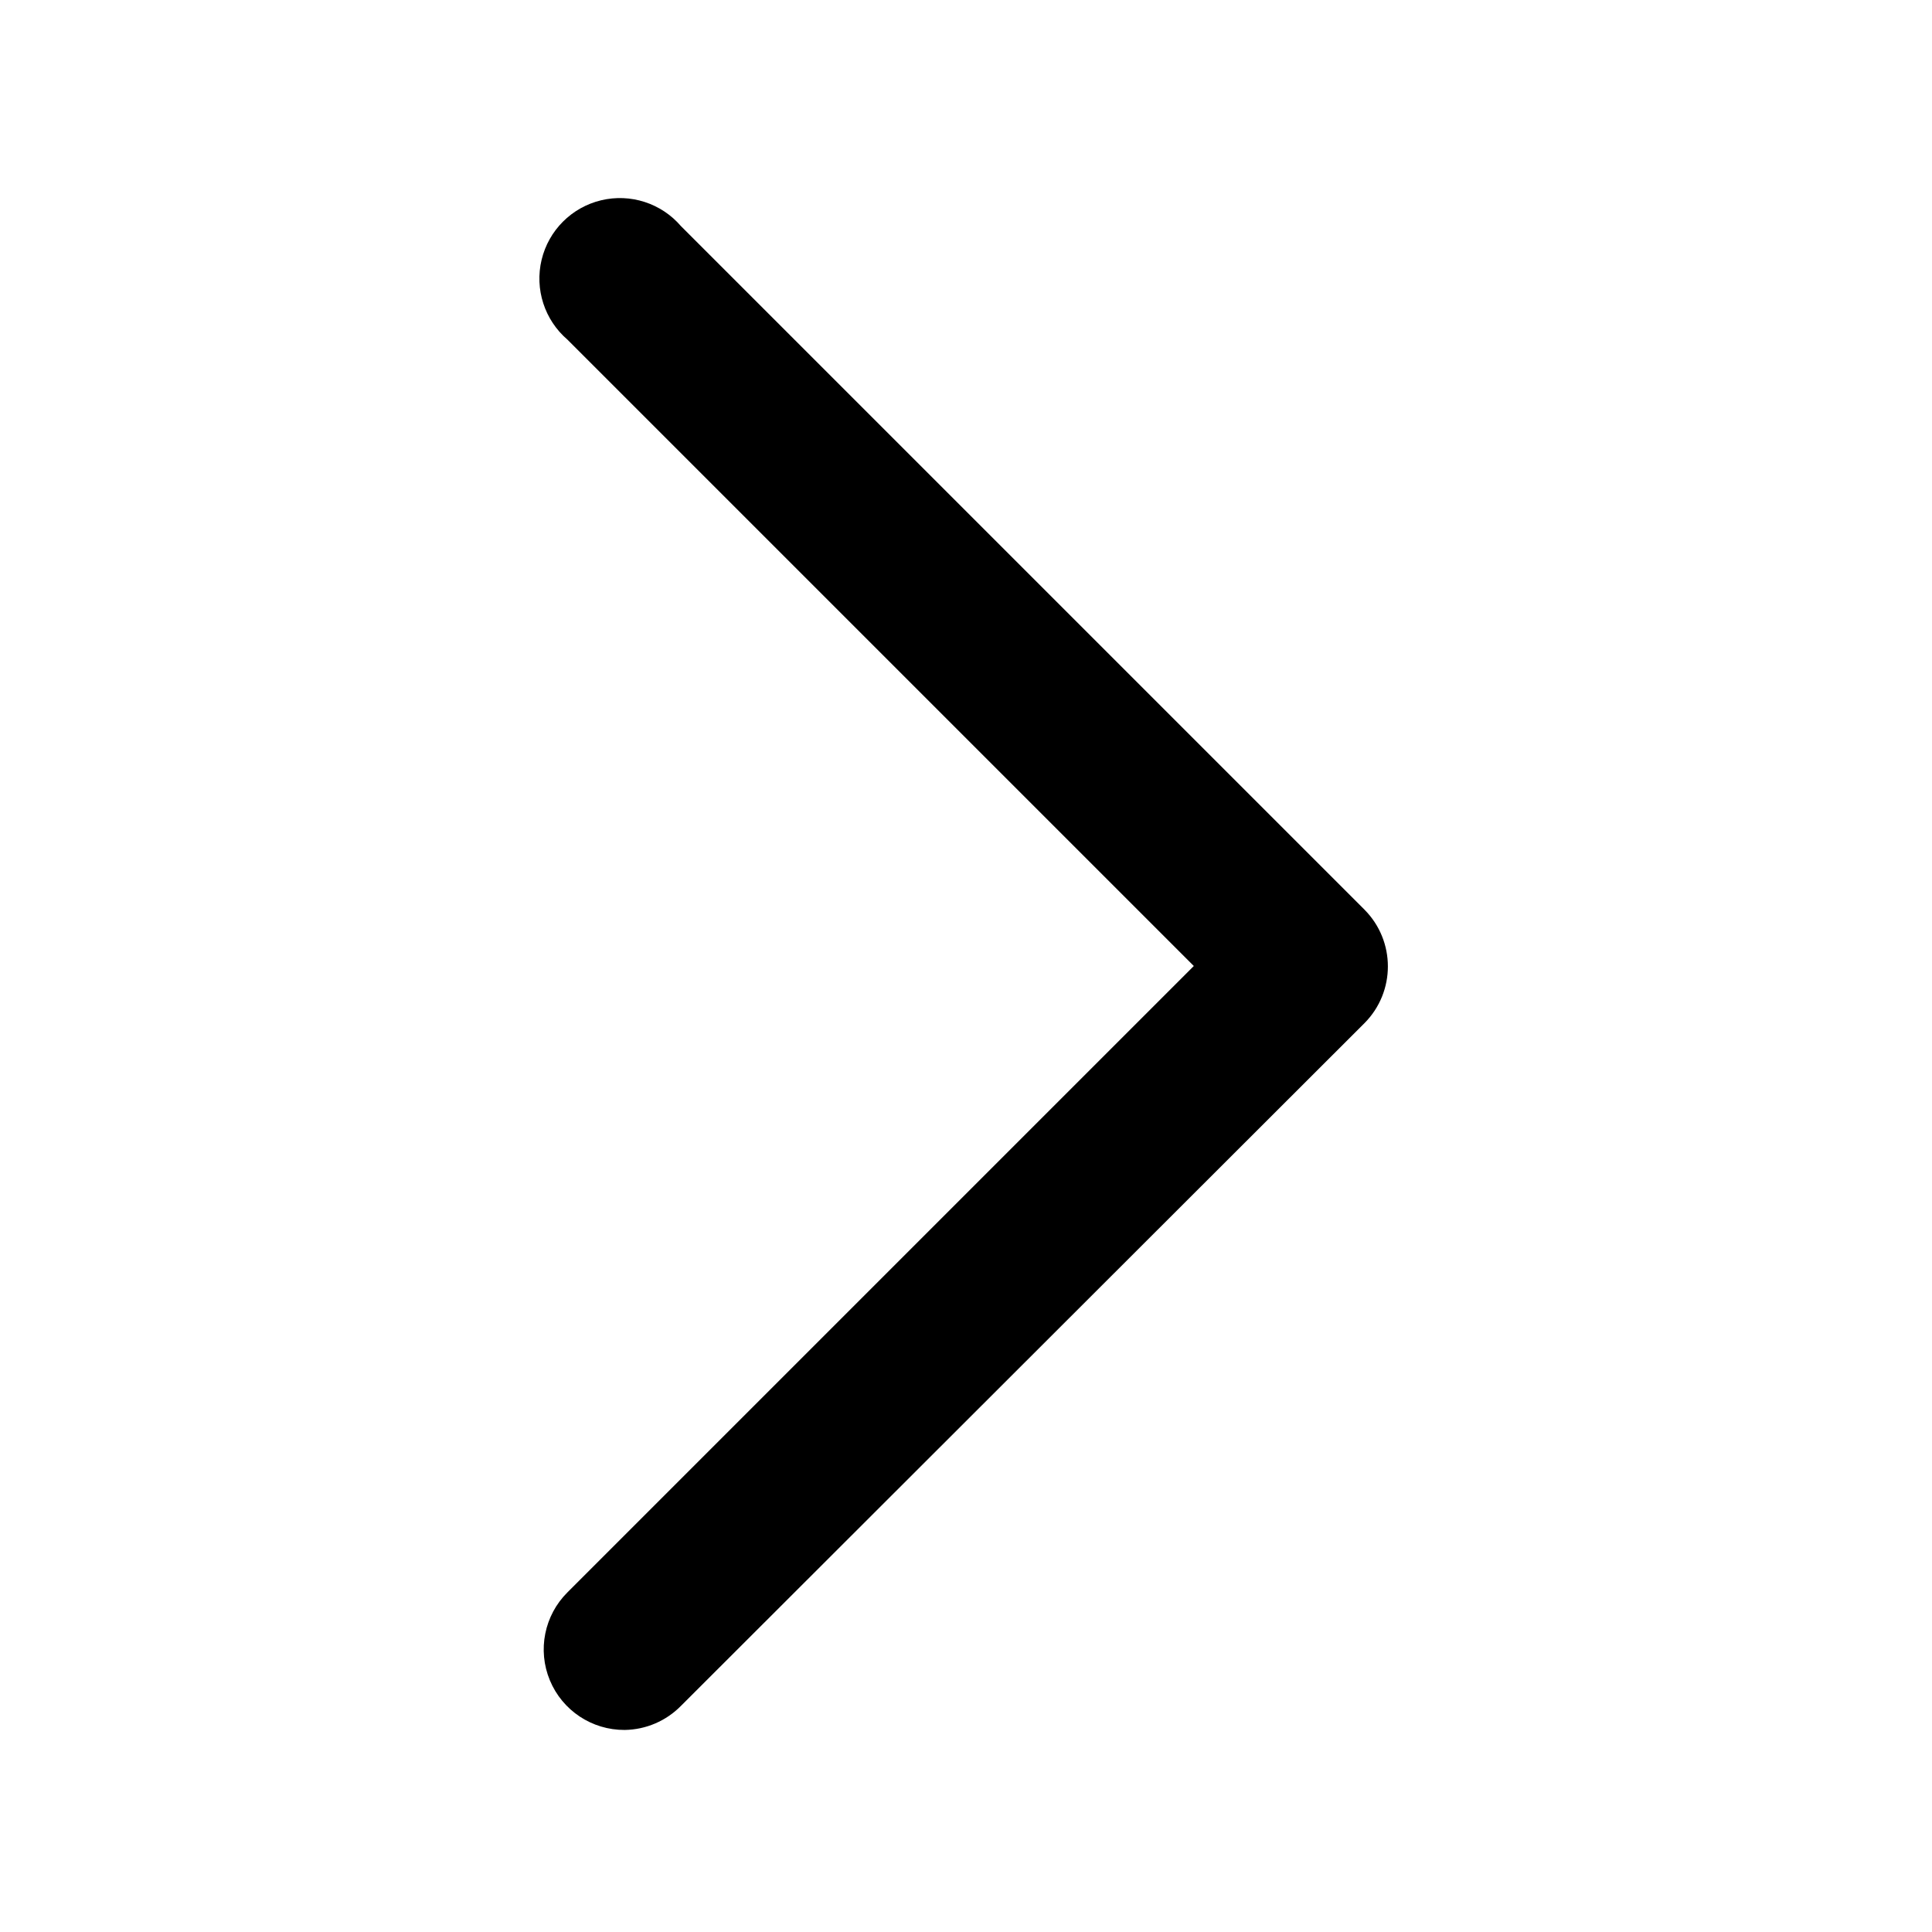
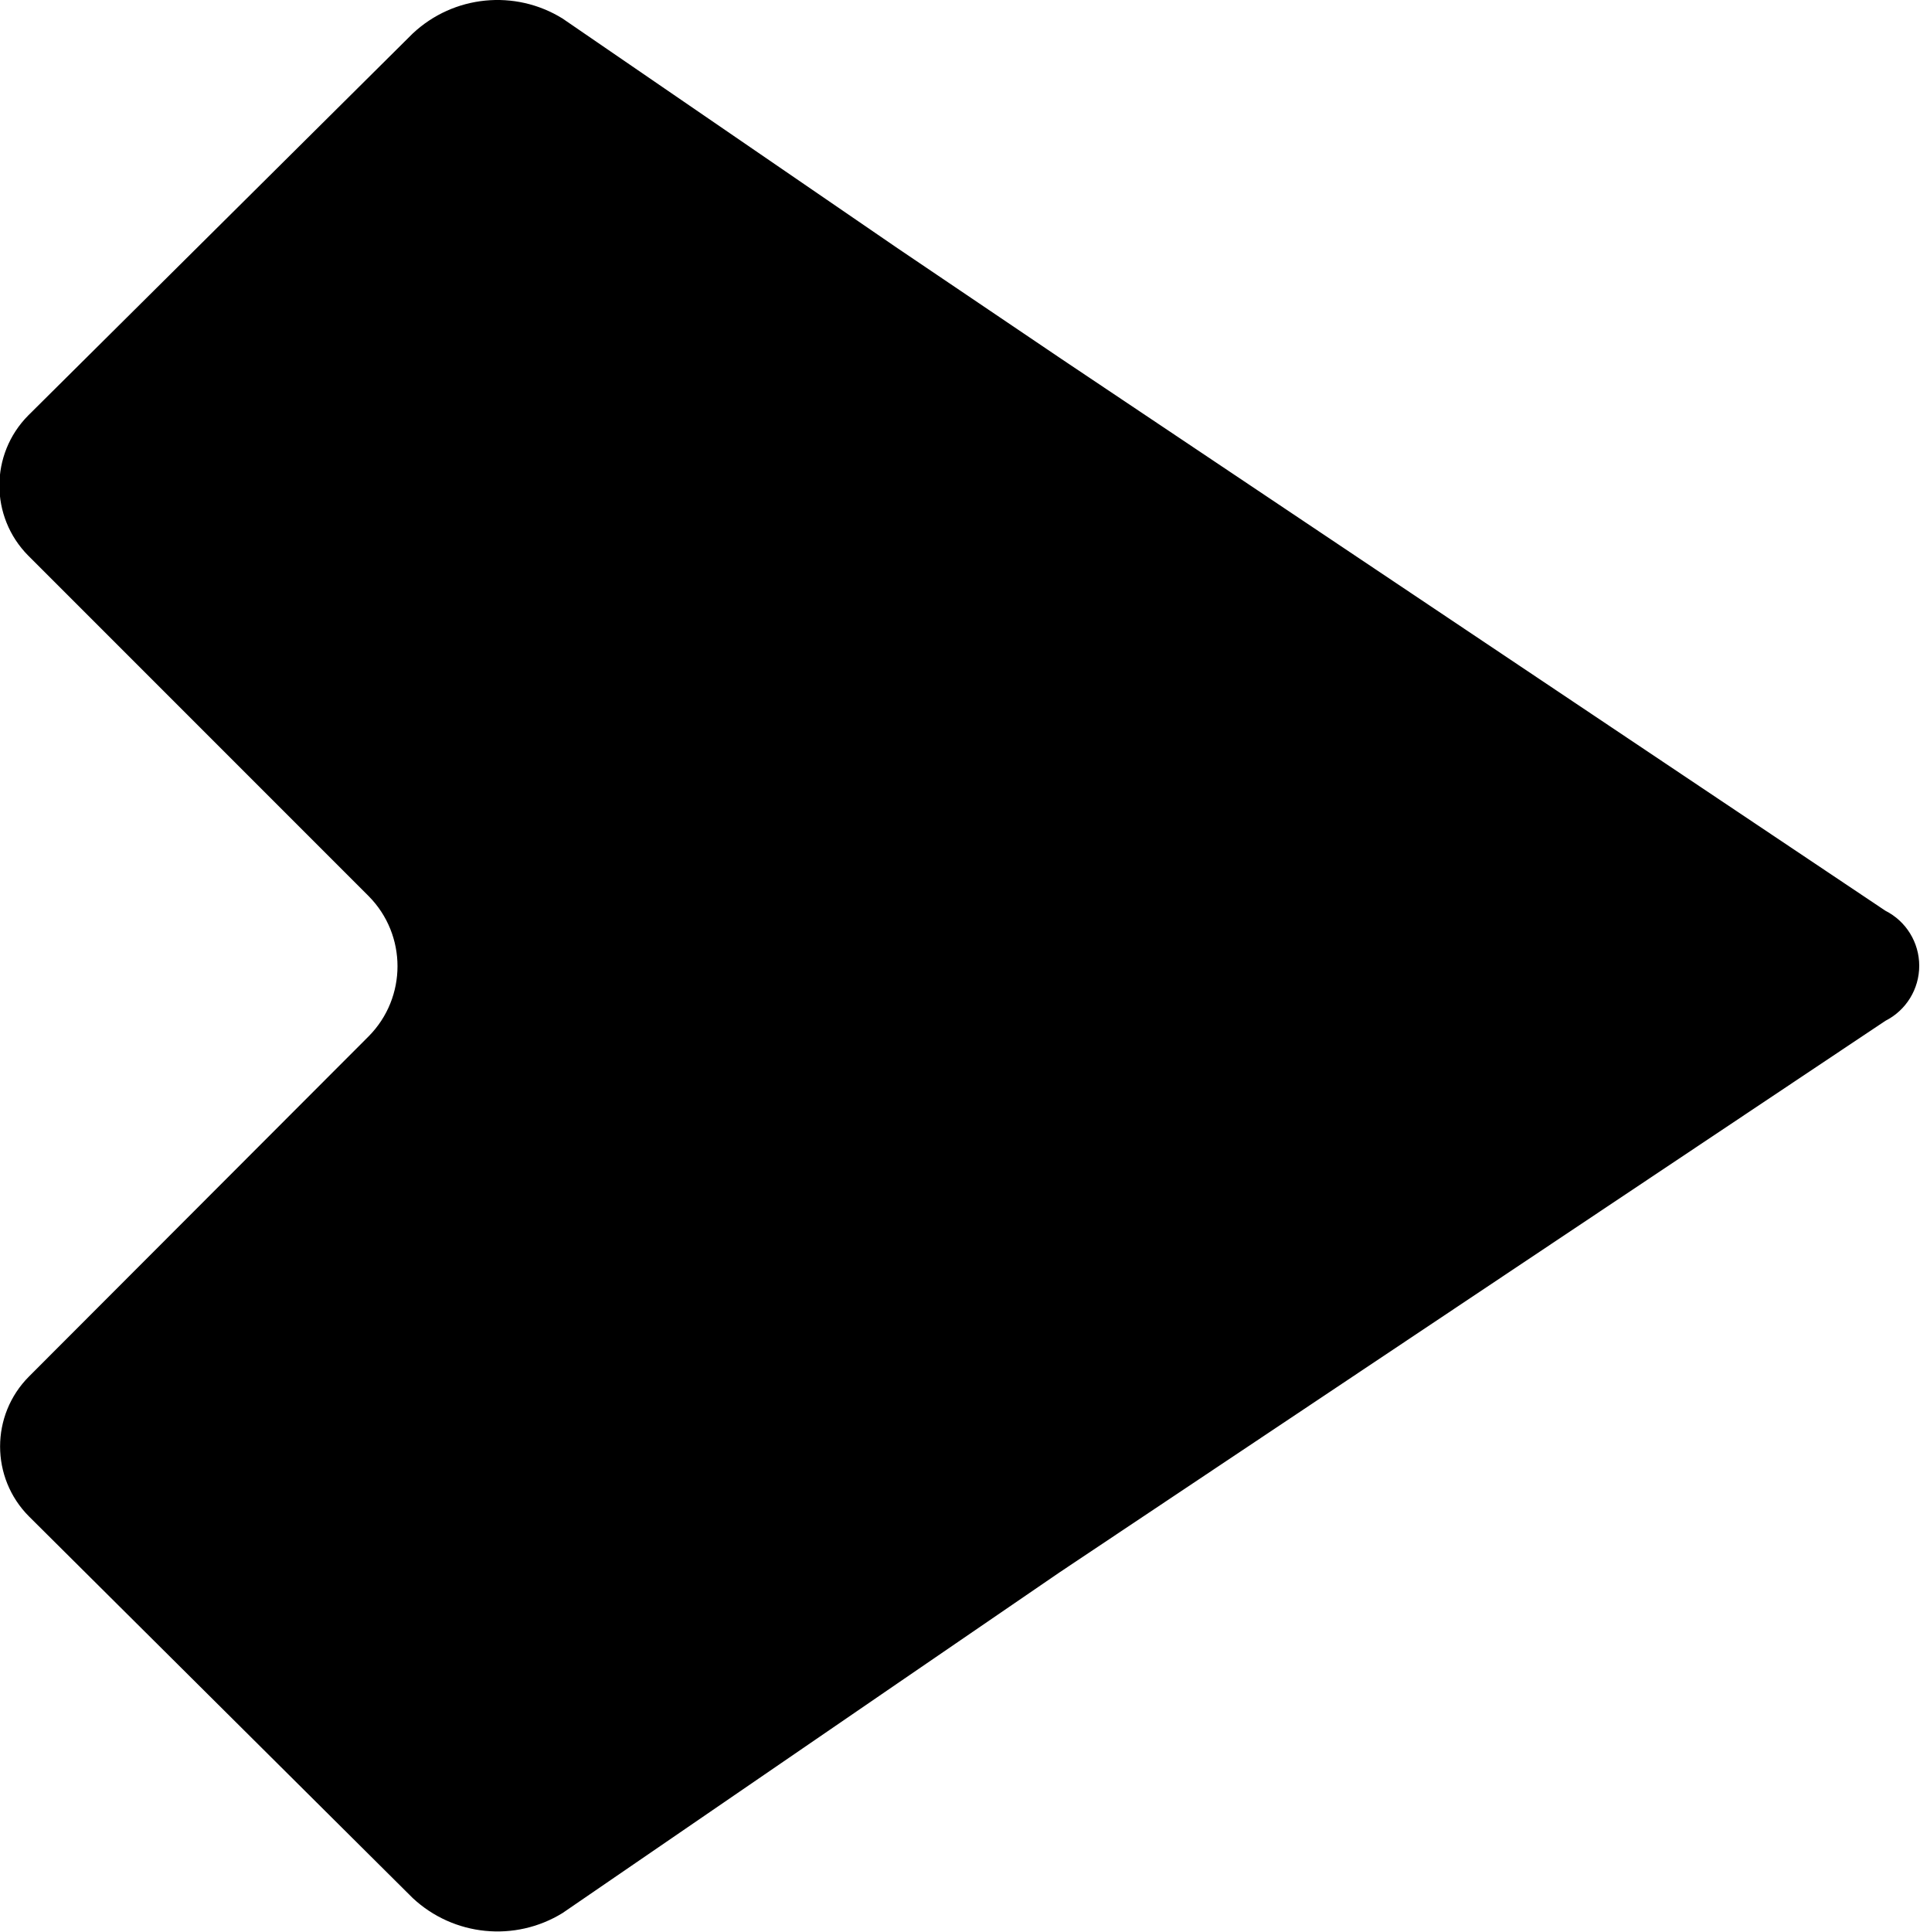
- <svg xmlns="http://www.w3.org/2000/svg" id="Layer_1" data-name="Layer 1" viewBox="0 0 24 24">
-   <path d="M7.76,21.49a1,1,0,0,1-.71-1.71L14.83,12,7.05,4.22A1,1,0,1,1,8.46,2.81l8.49,8.49a1,1,0,0,1,0,1.41L8.46,21.19A1,1,0,0,1,7.76,21.49Z" />
+ <svg xmlns="http://www.w3.org/2000/svg" viewBox="0 0 43.57 43.85">
+   <path d="M9.37.76a2.81 2.81 0 0 1 3.4-.34l7.6 5.21 3.73 2.52 18.7 12.52a1.4 1.4 0 0 1 0 2.5L24.05 35.69l-3.68 2.52-7.6 5.21a2.82 2.82 0 0 1-3.4-.34L.66 34.42a2.25 2.25 0 0 1 0-3.18l7.71-7.72a2.26 2.26 0 0 0 0-3.18L.64 12.61a2.26 2.26 0 0 1 0-3.18z" />
</svg>
